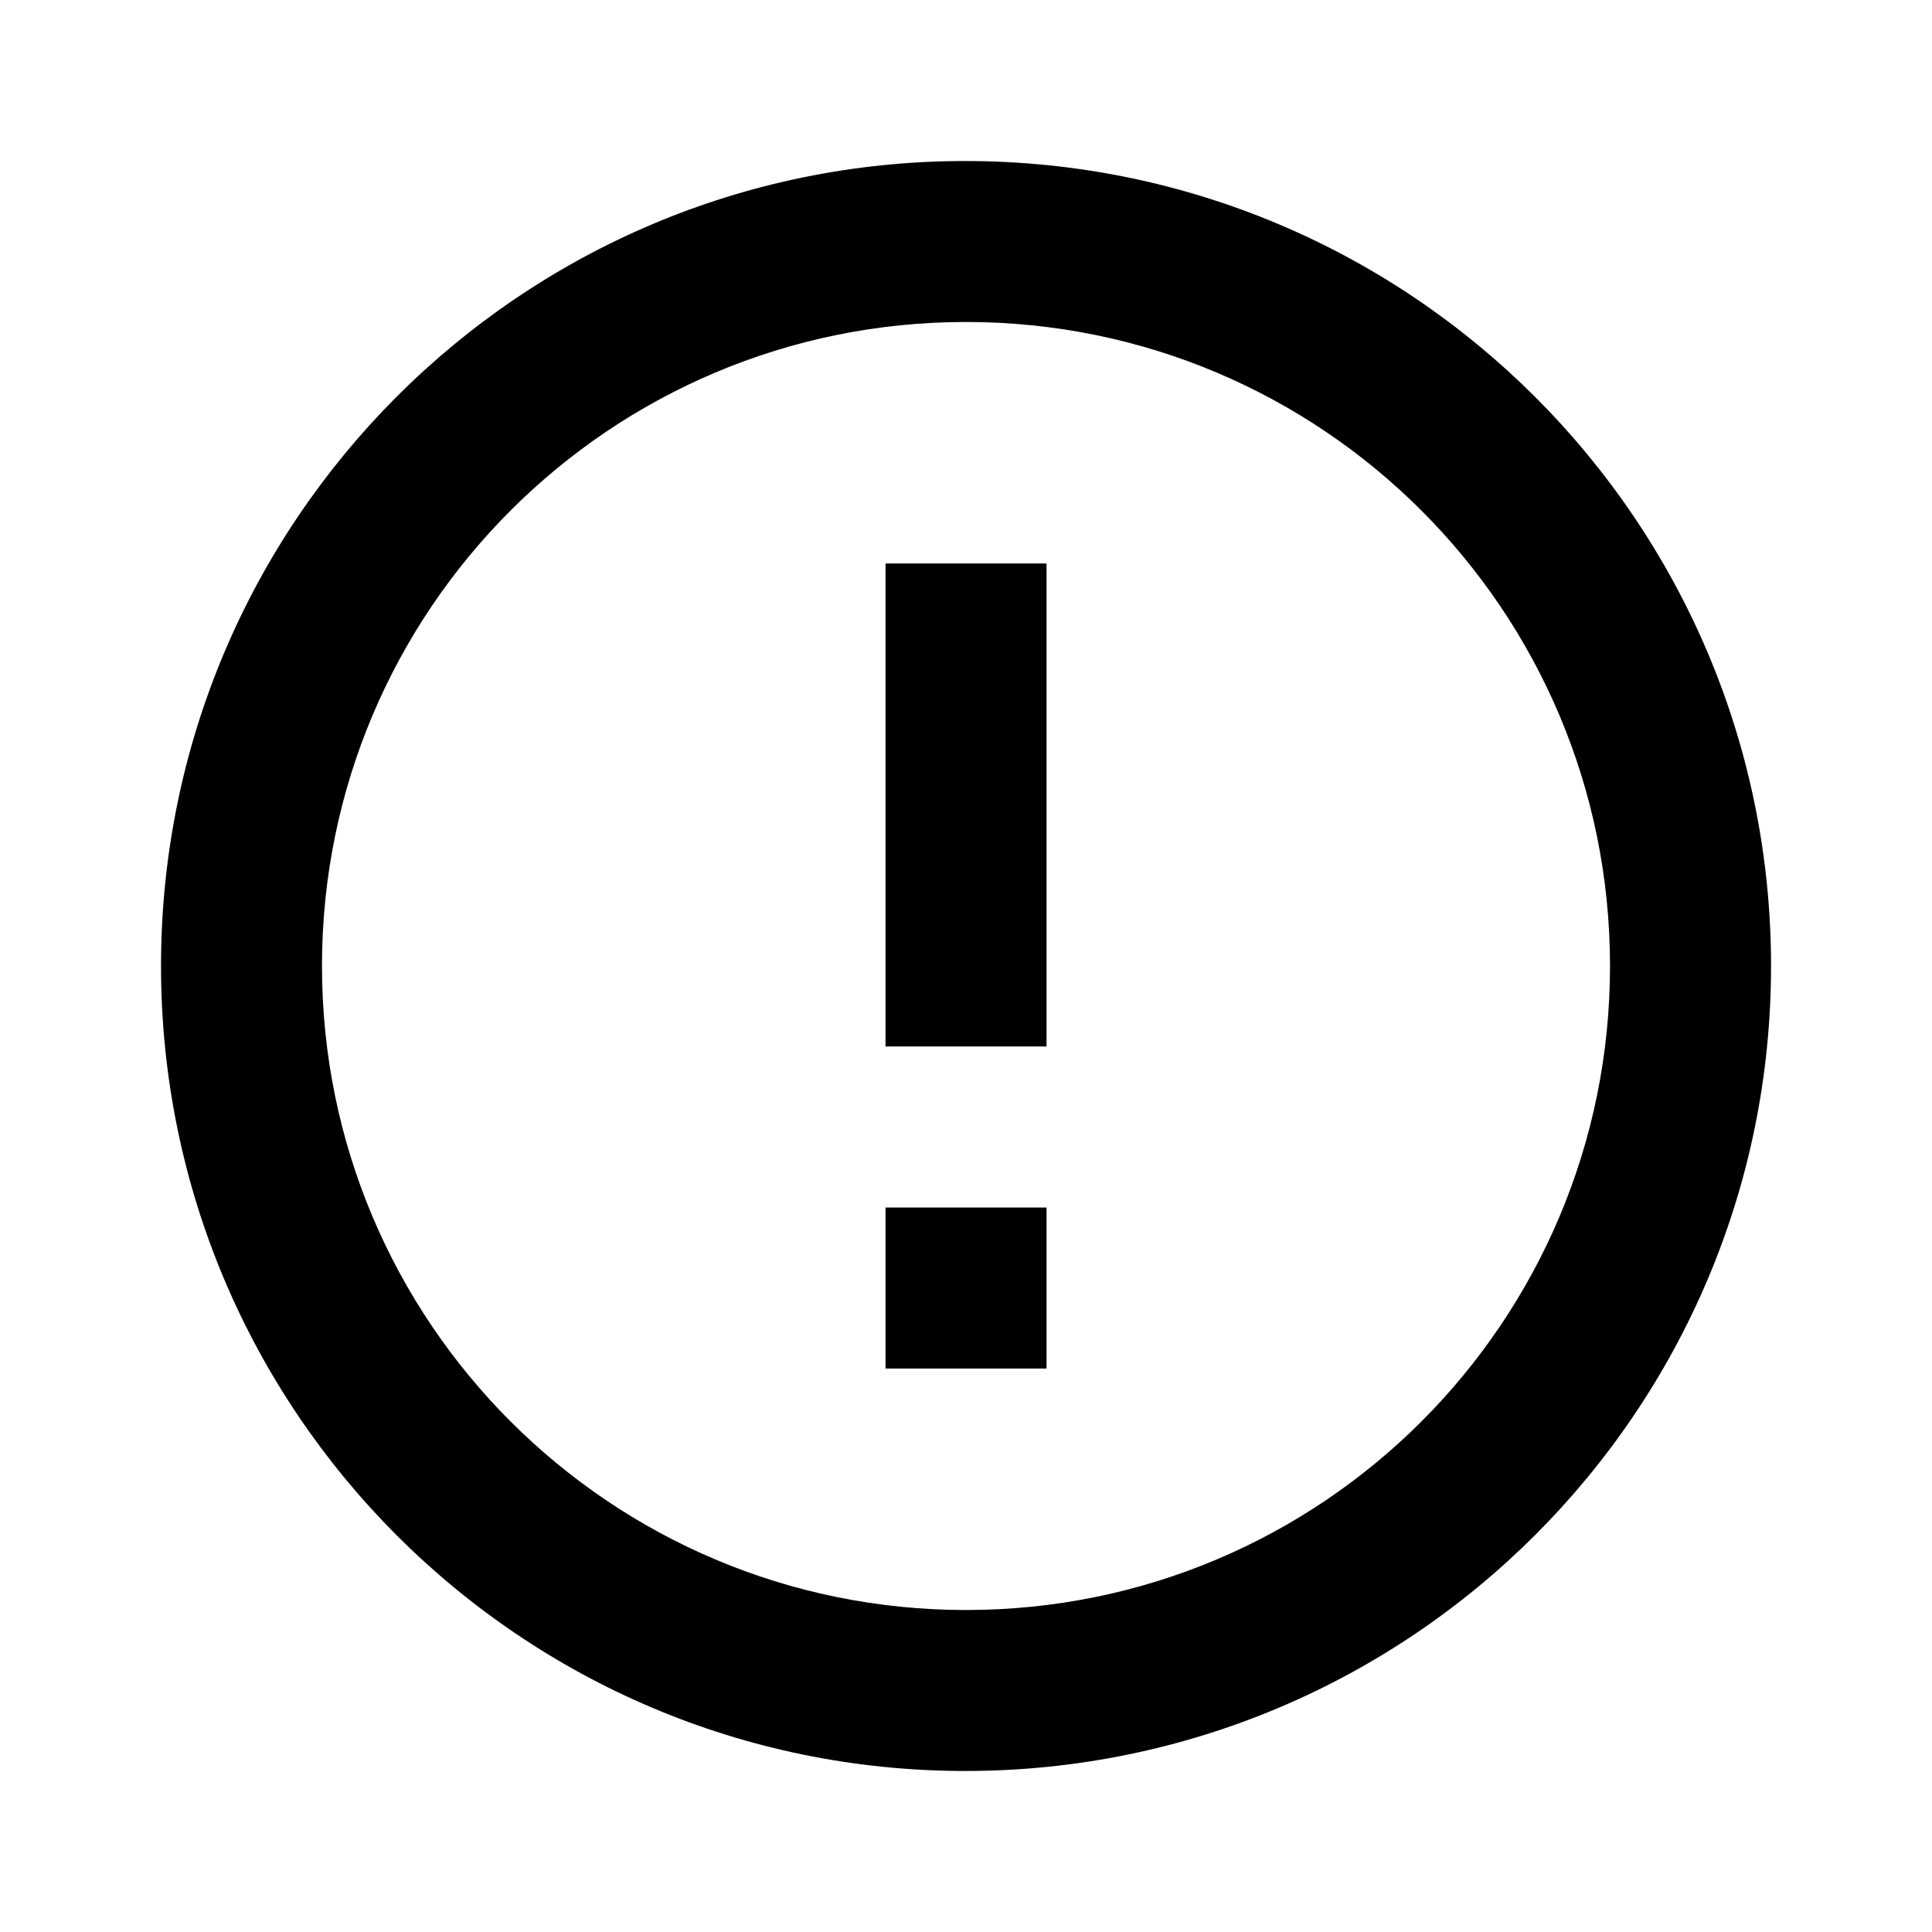
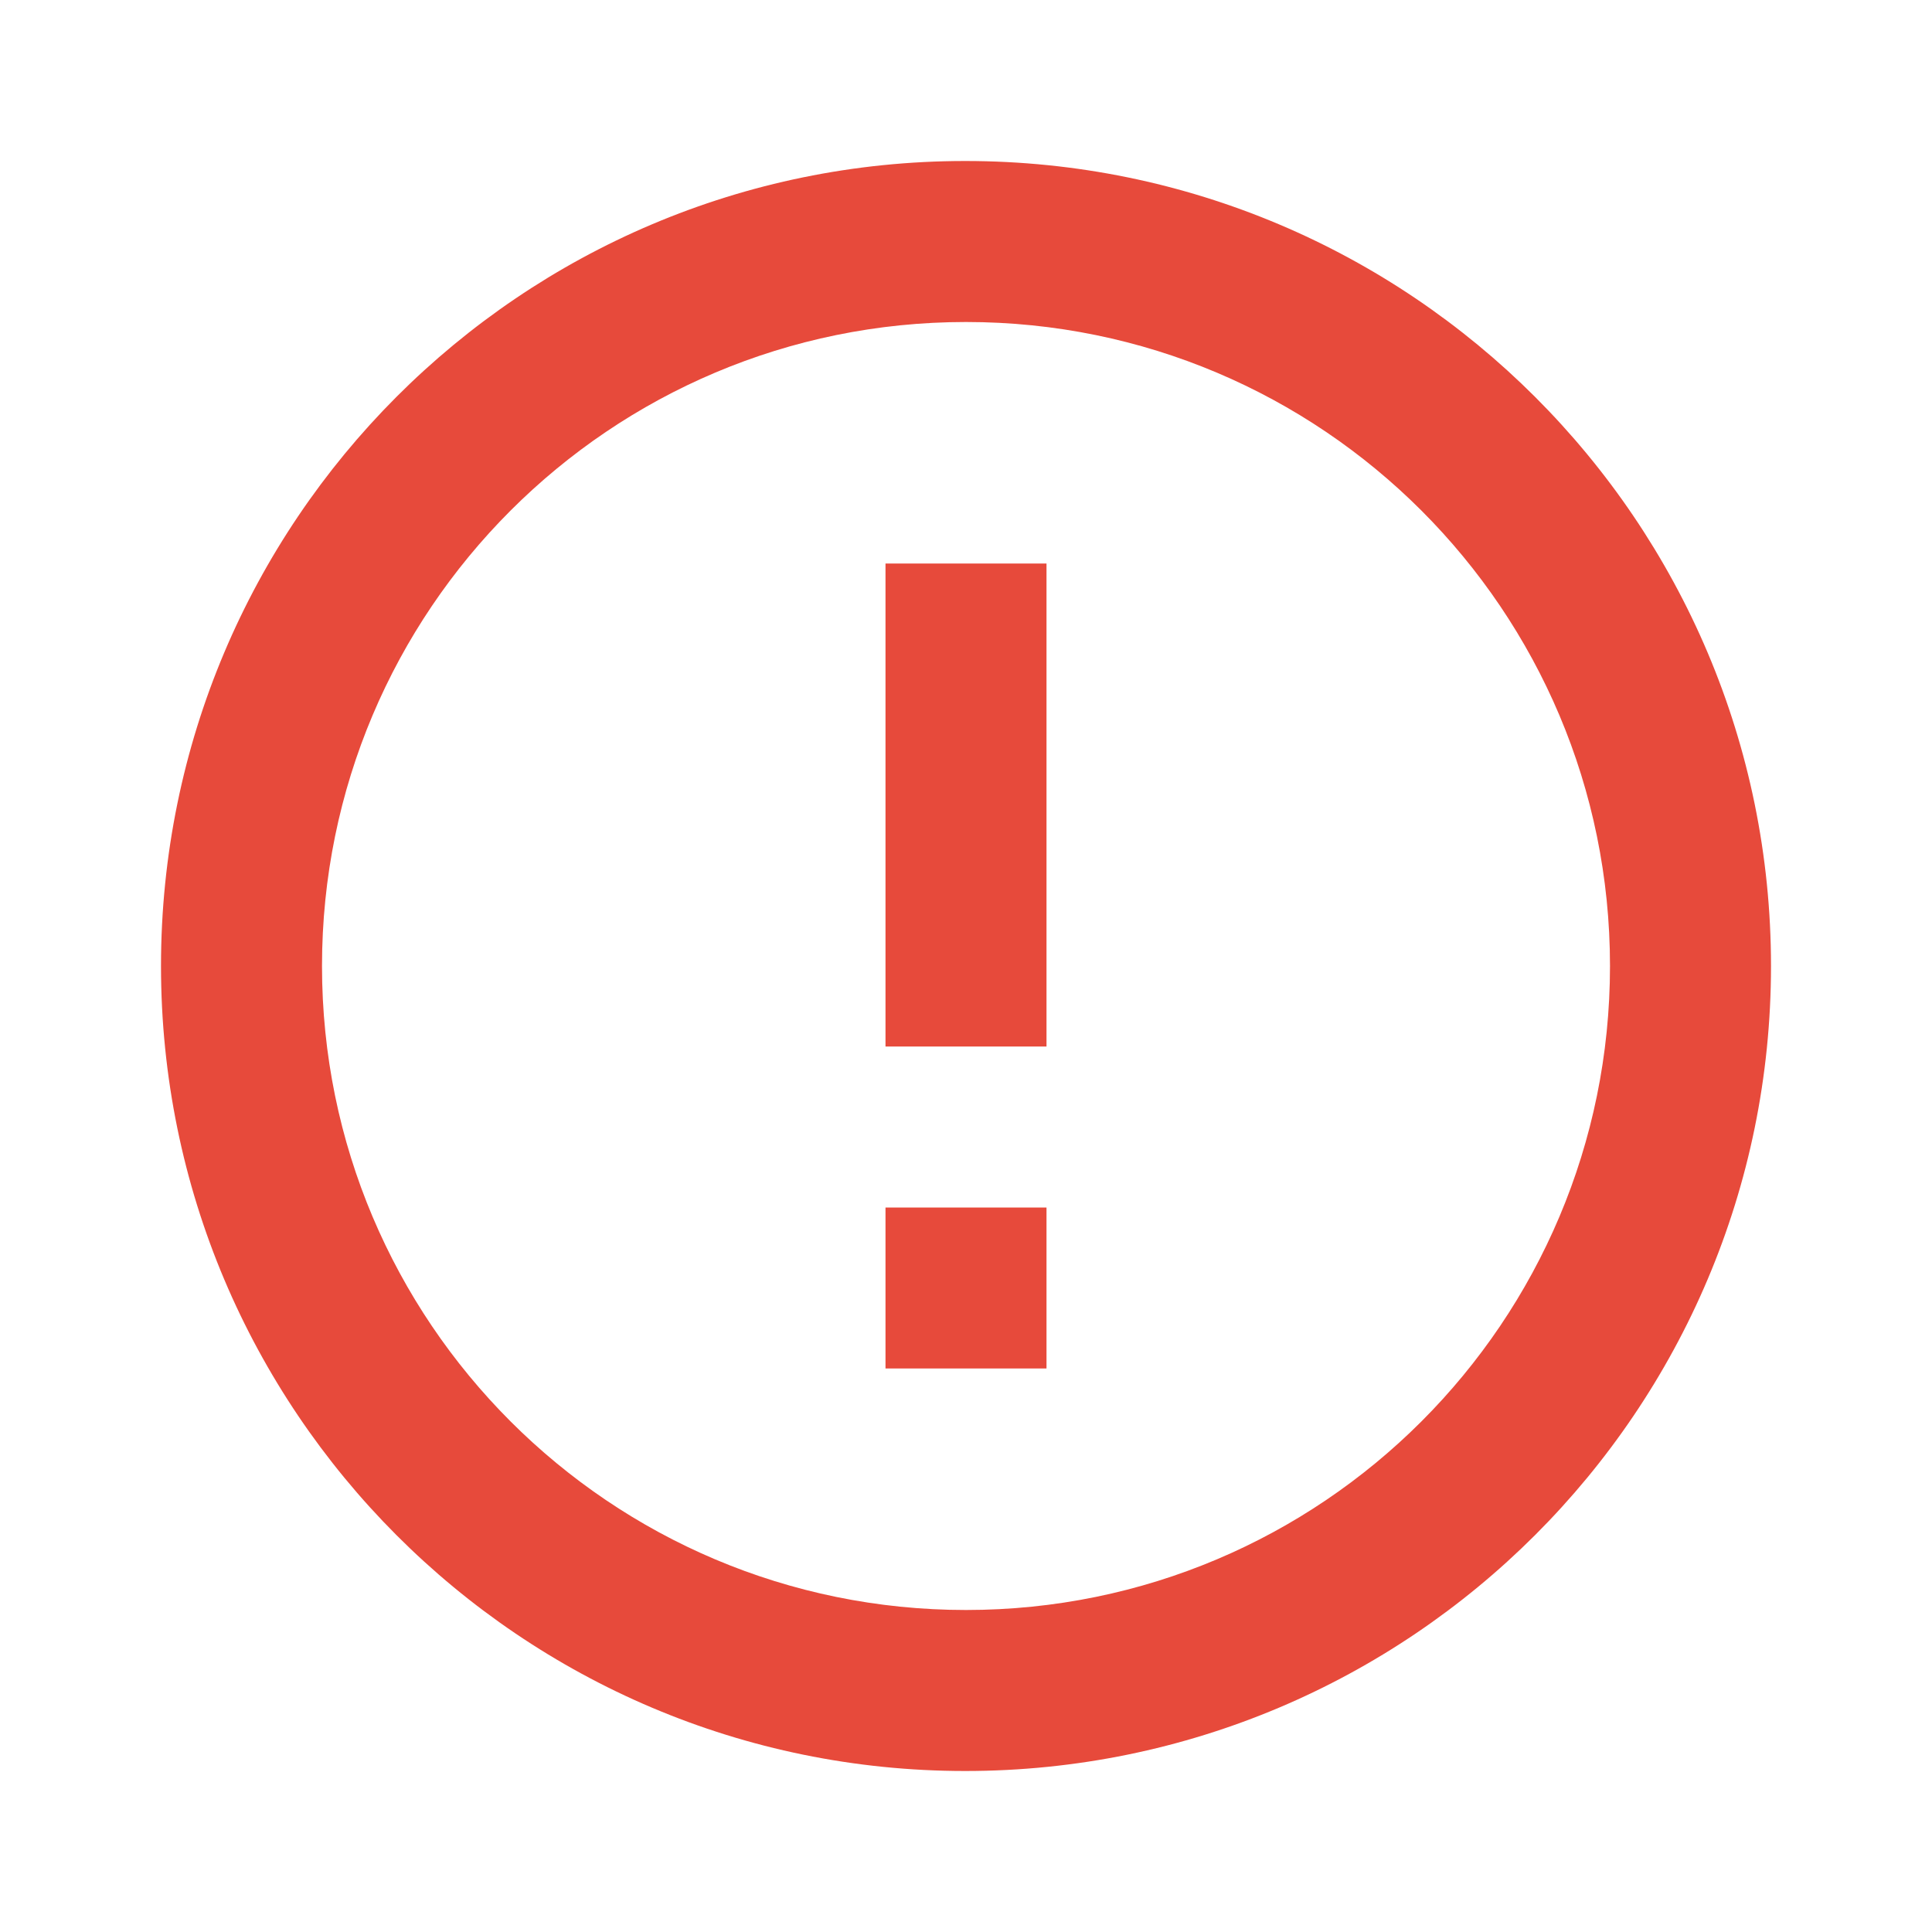
- <svg xmlns="http://www.w3.org/2000/svg" version="1.1" width="32" height="32" viewBox="0 0 32 32">
-   <path d="M14.667 20h2.667v2.667h-2.667v-2.667zM14.667 9.333h2.667v8h-2.667v-8zM15.987 2.667c-7.36 0-13.32 5.973-13.32 13.333s5.96 13.333 13.32 13.333c7.373 0 13.347-5.973 13.347-13.333s-5.973-13.333-13.347-13.333zM16 26.667c-5.893 0-10.667-4.773-10.667-10.667s4.773-10.667 10.667-10.667c5.893 0 10.667 4.773 10.667 10.667s-4.773 10.667-10.667 10.667z" />
+ <svg xmlns="http://www.w3.org/2000/svg" width="24" height="24" viewBox="0 0 24 24" fill="none">
+   <path d="M11 15H13V17H11V15ZM11 7H13V13H11V7ZM11.99 2C6.47 2 2 6.48 2 12C2 17.52 6.47 22 11.99 22C17.52 22 22 17.52 22 12C22 6.48 17.52 2 11.99 2ZM12 20C7.58 20 4 16.42 4 12C4 7.58 7.58 4 12 4C16.42 4 20 7.58 20 12C20 16.42 16.42 20 12 20Z" fill="#E74A3B" />
</svg>
